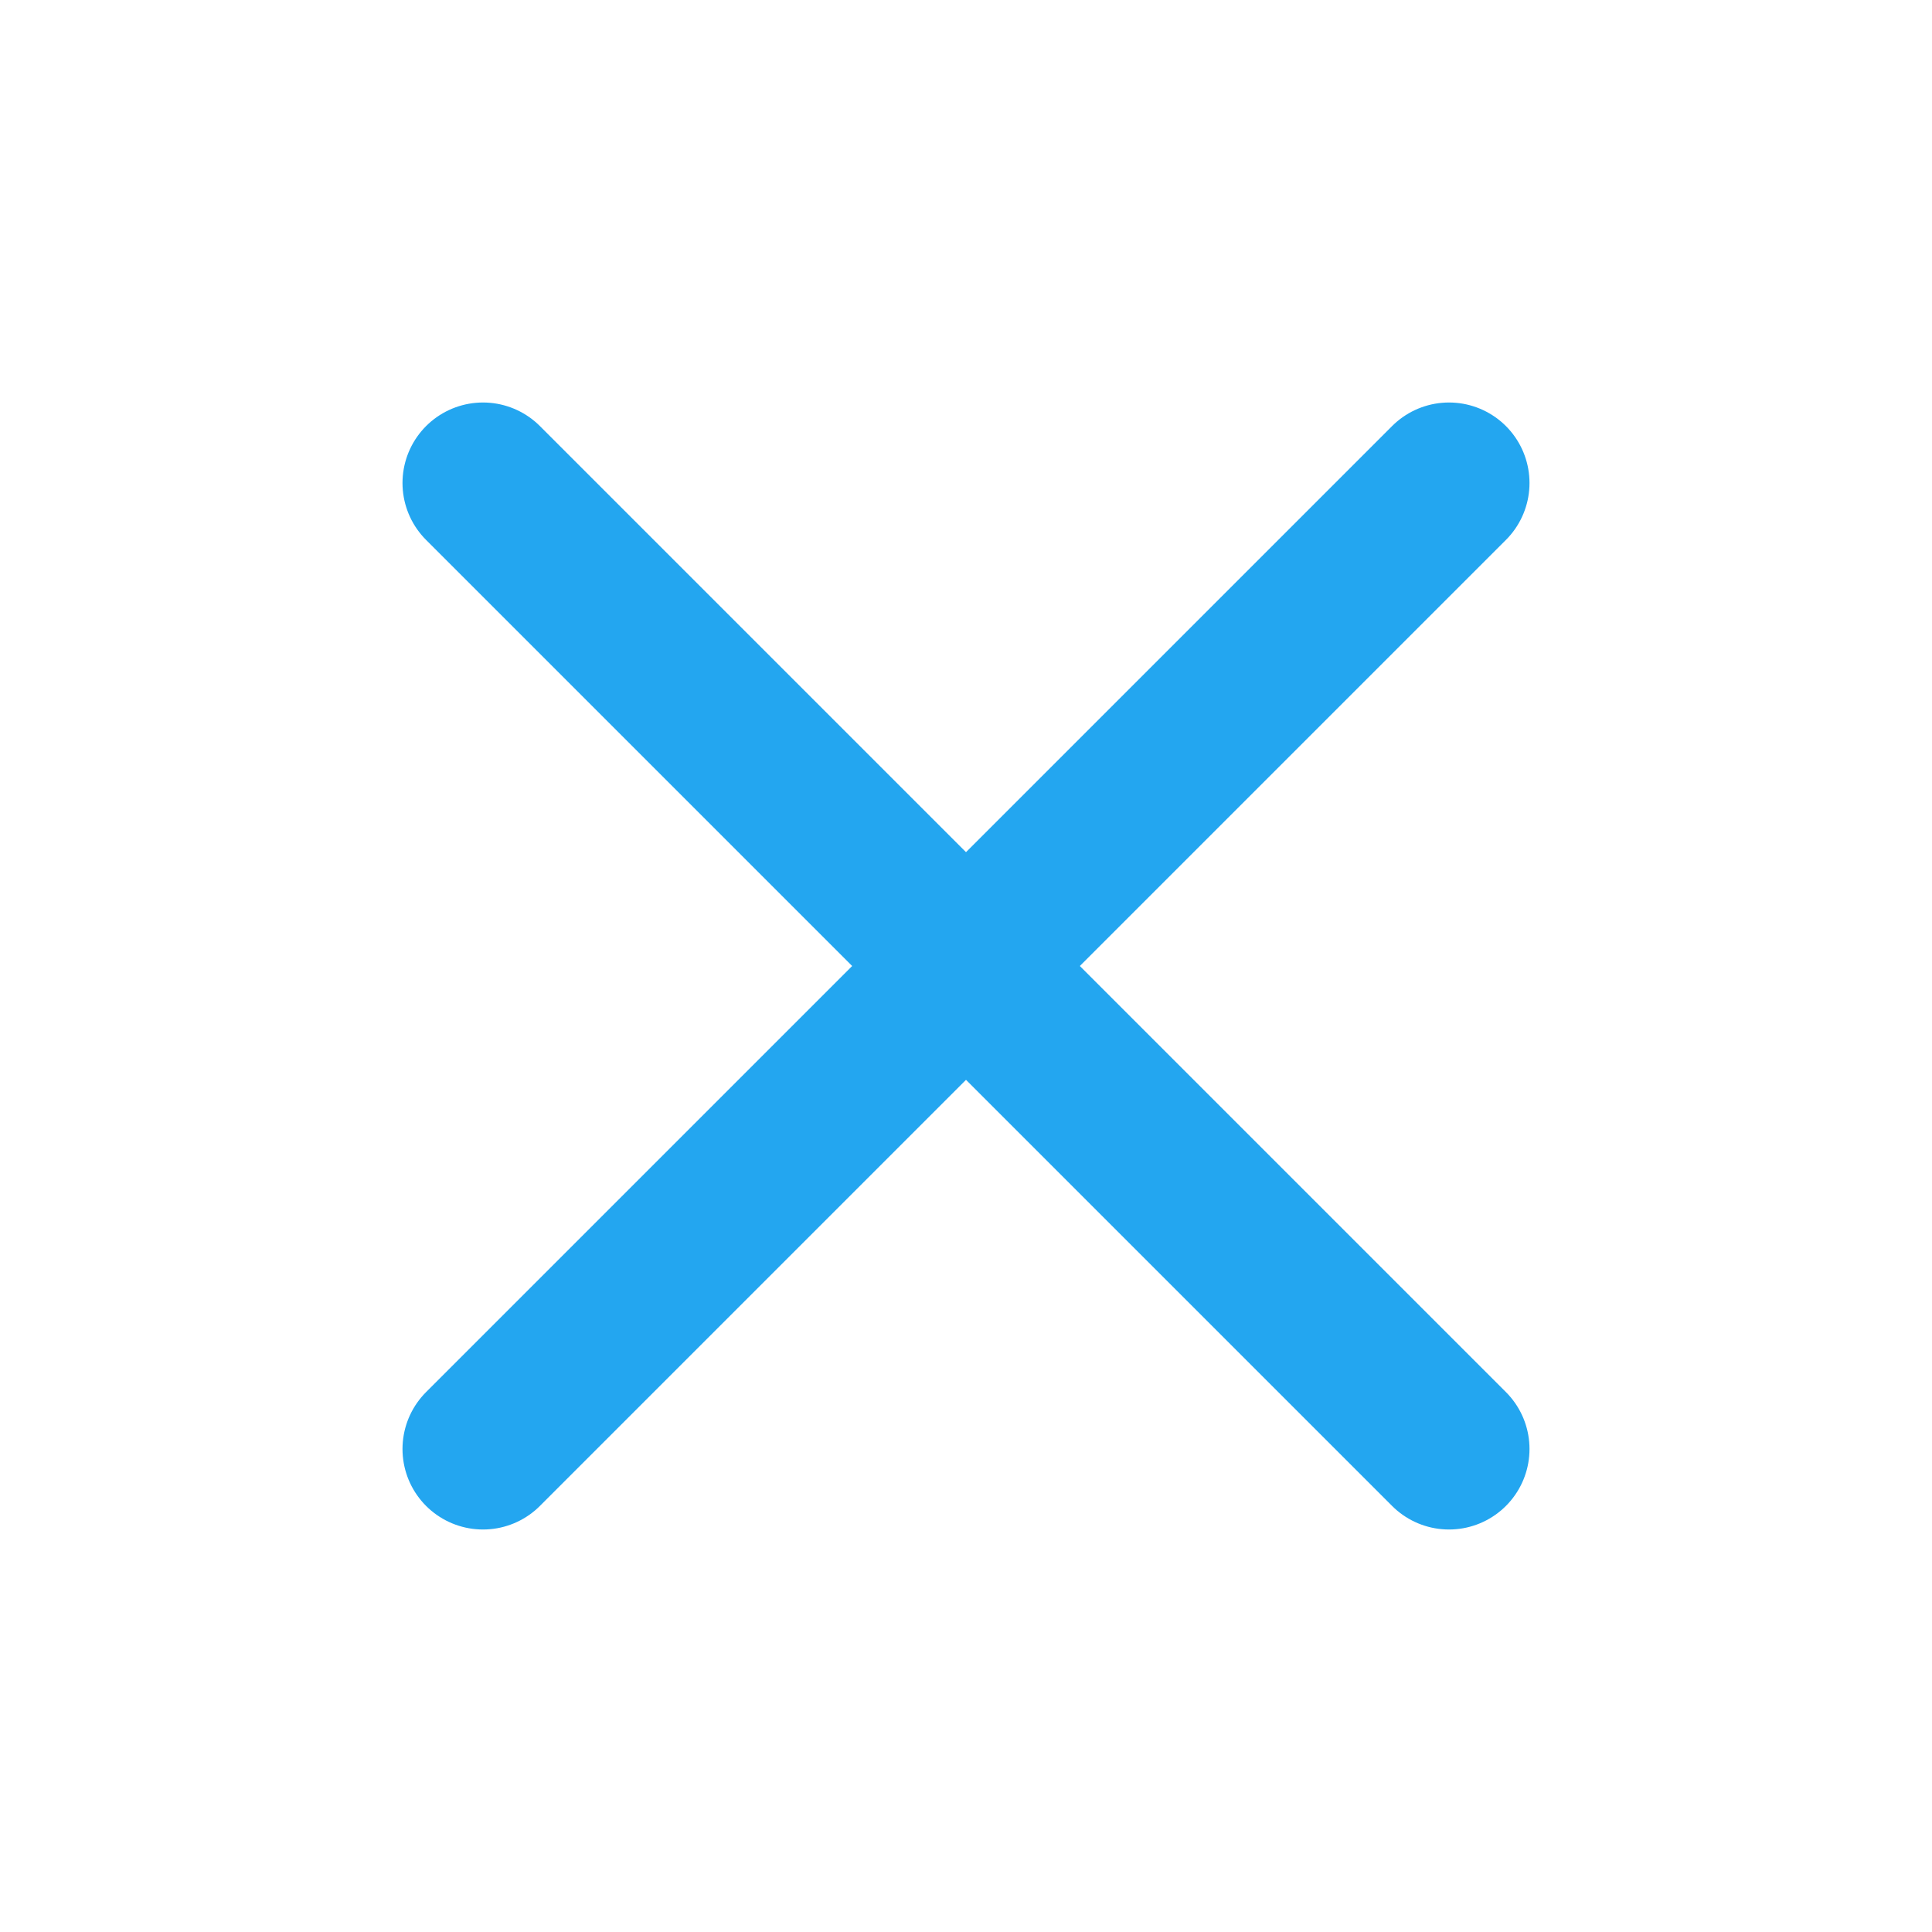
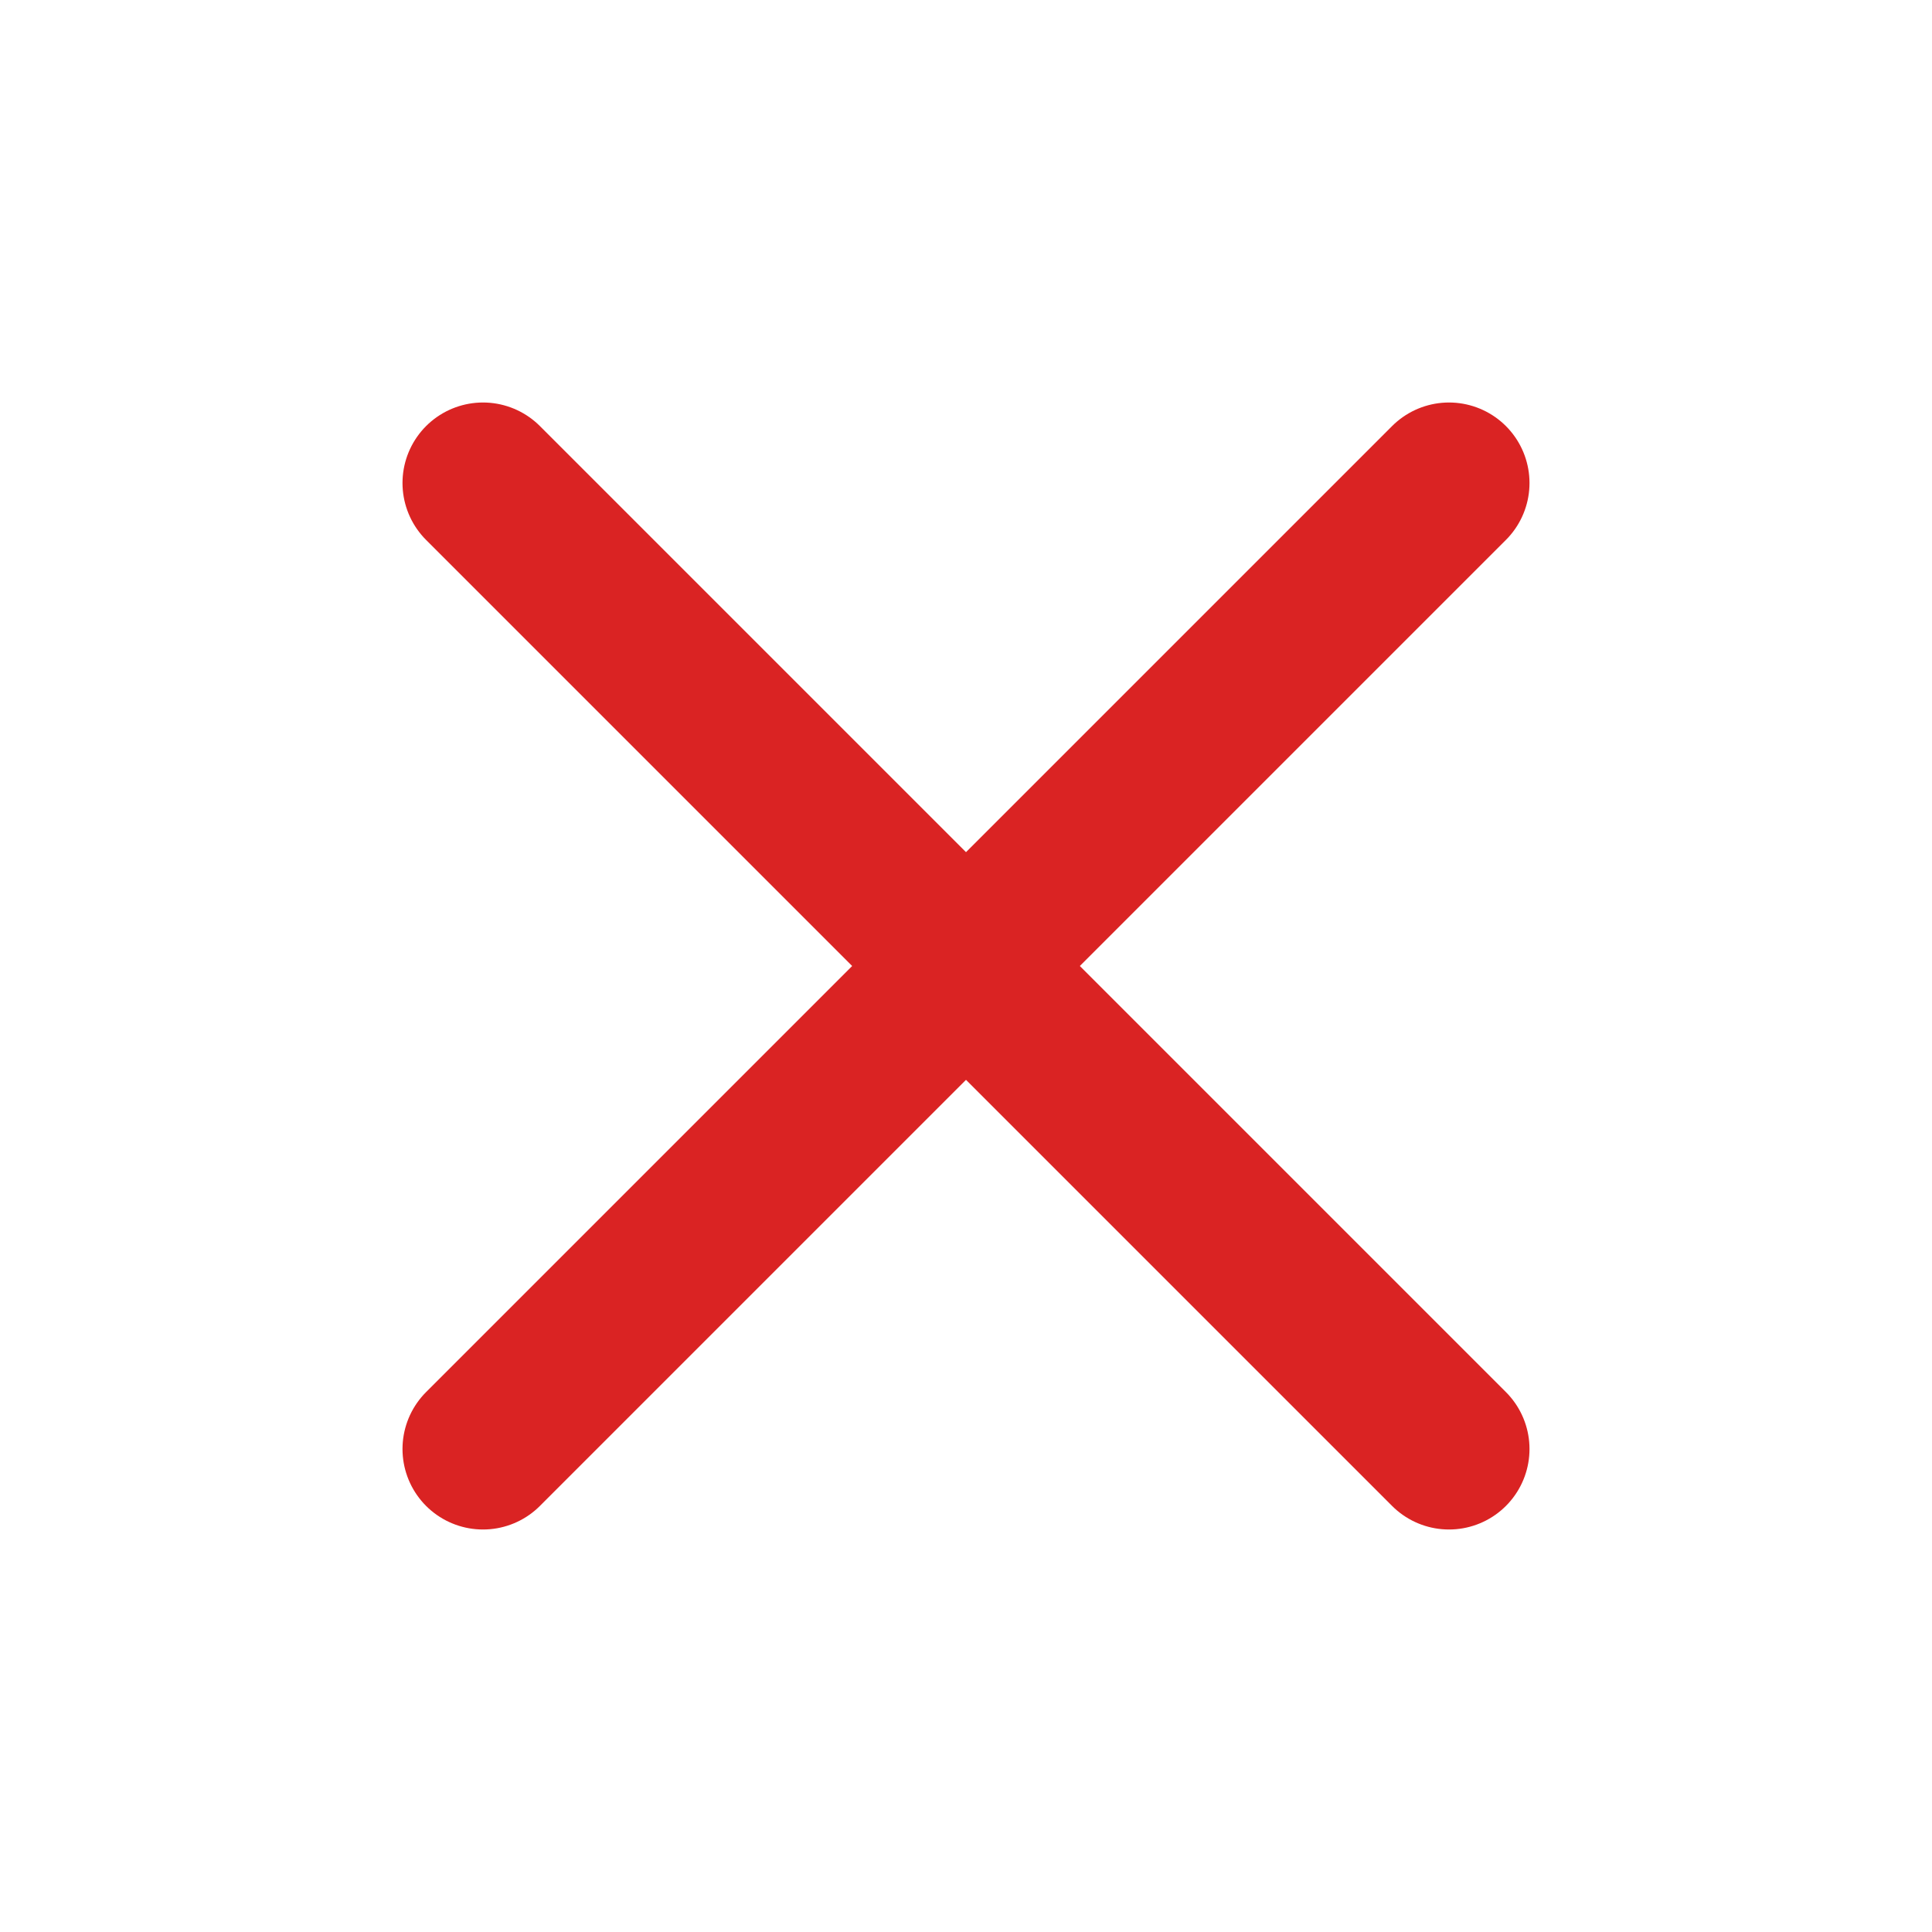
<svg xmlns="http://www.w3.org/2000/svg" width="24" height="24" viewBox="0 0 24 24" fill="none">
-   <path d="M18 6L6 18" stroke="#23A6F0" stroke-width="2" stroke-linecap="round" stroke-linejoin="round" />
-   <path d="M6 6L18 18" stroke="#23A6F0" stroke-width="2" stroke-linecap="round" stroke-linejoin="round" />
+   <path d="M18 6L6 18" stroke="#DA2323" stroke-width="2" stroke-linecap="round" stroke-linejoin="round" />
+   <path d="M6 6L18 18" stroke="#DA2323" stroke-width="2" stroke-linecap="round" stroke-linejoin="round" />
</svg>
